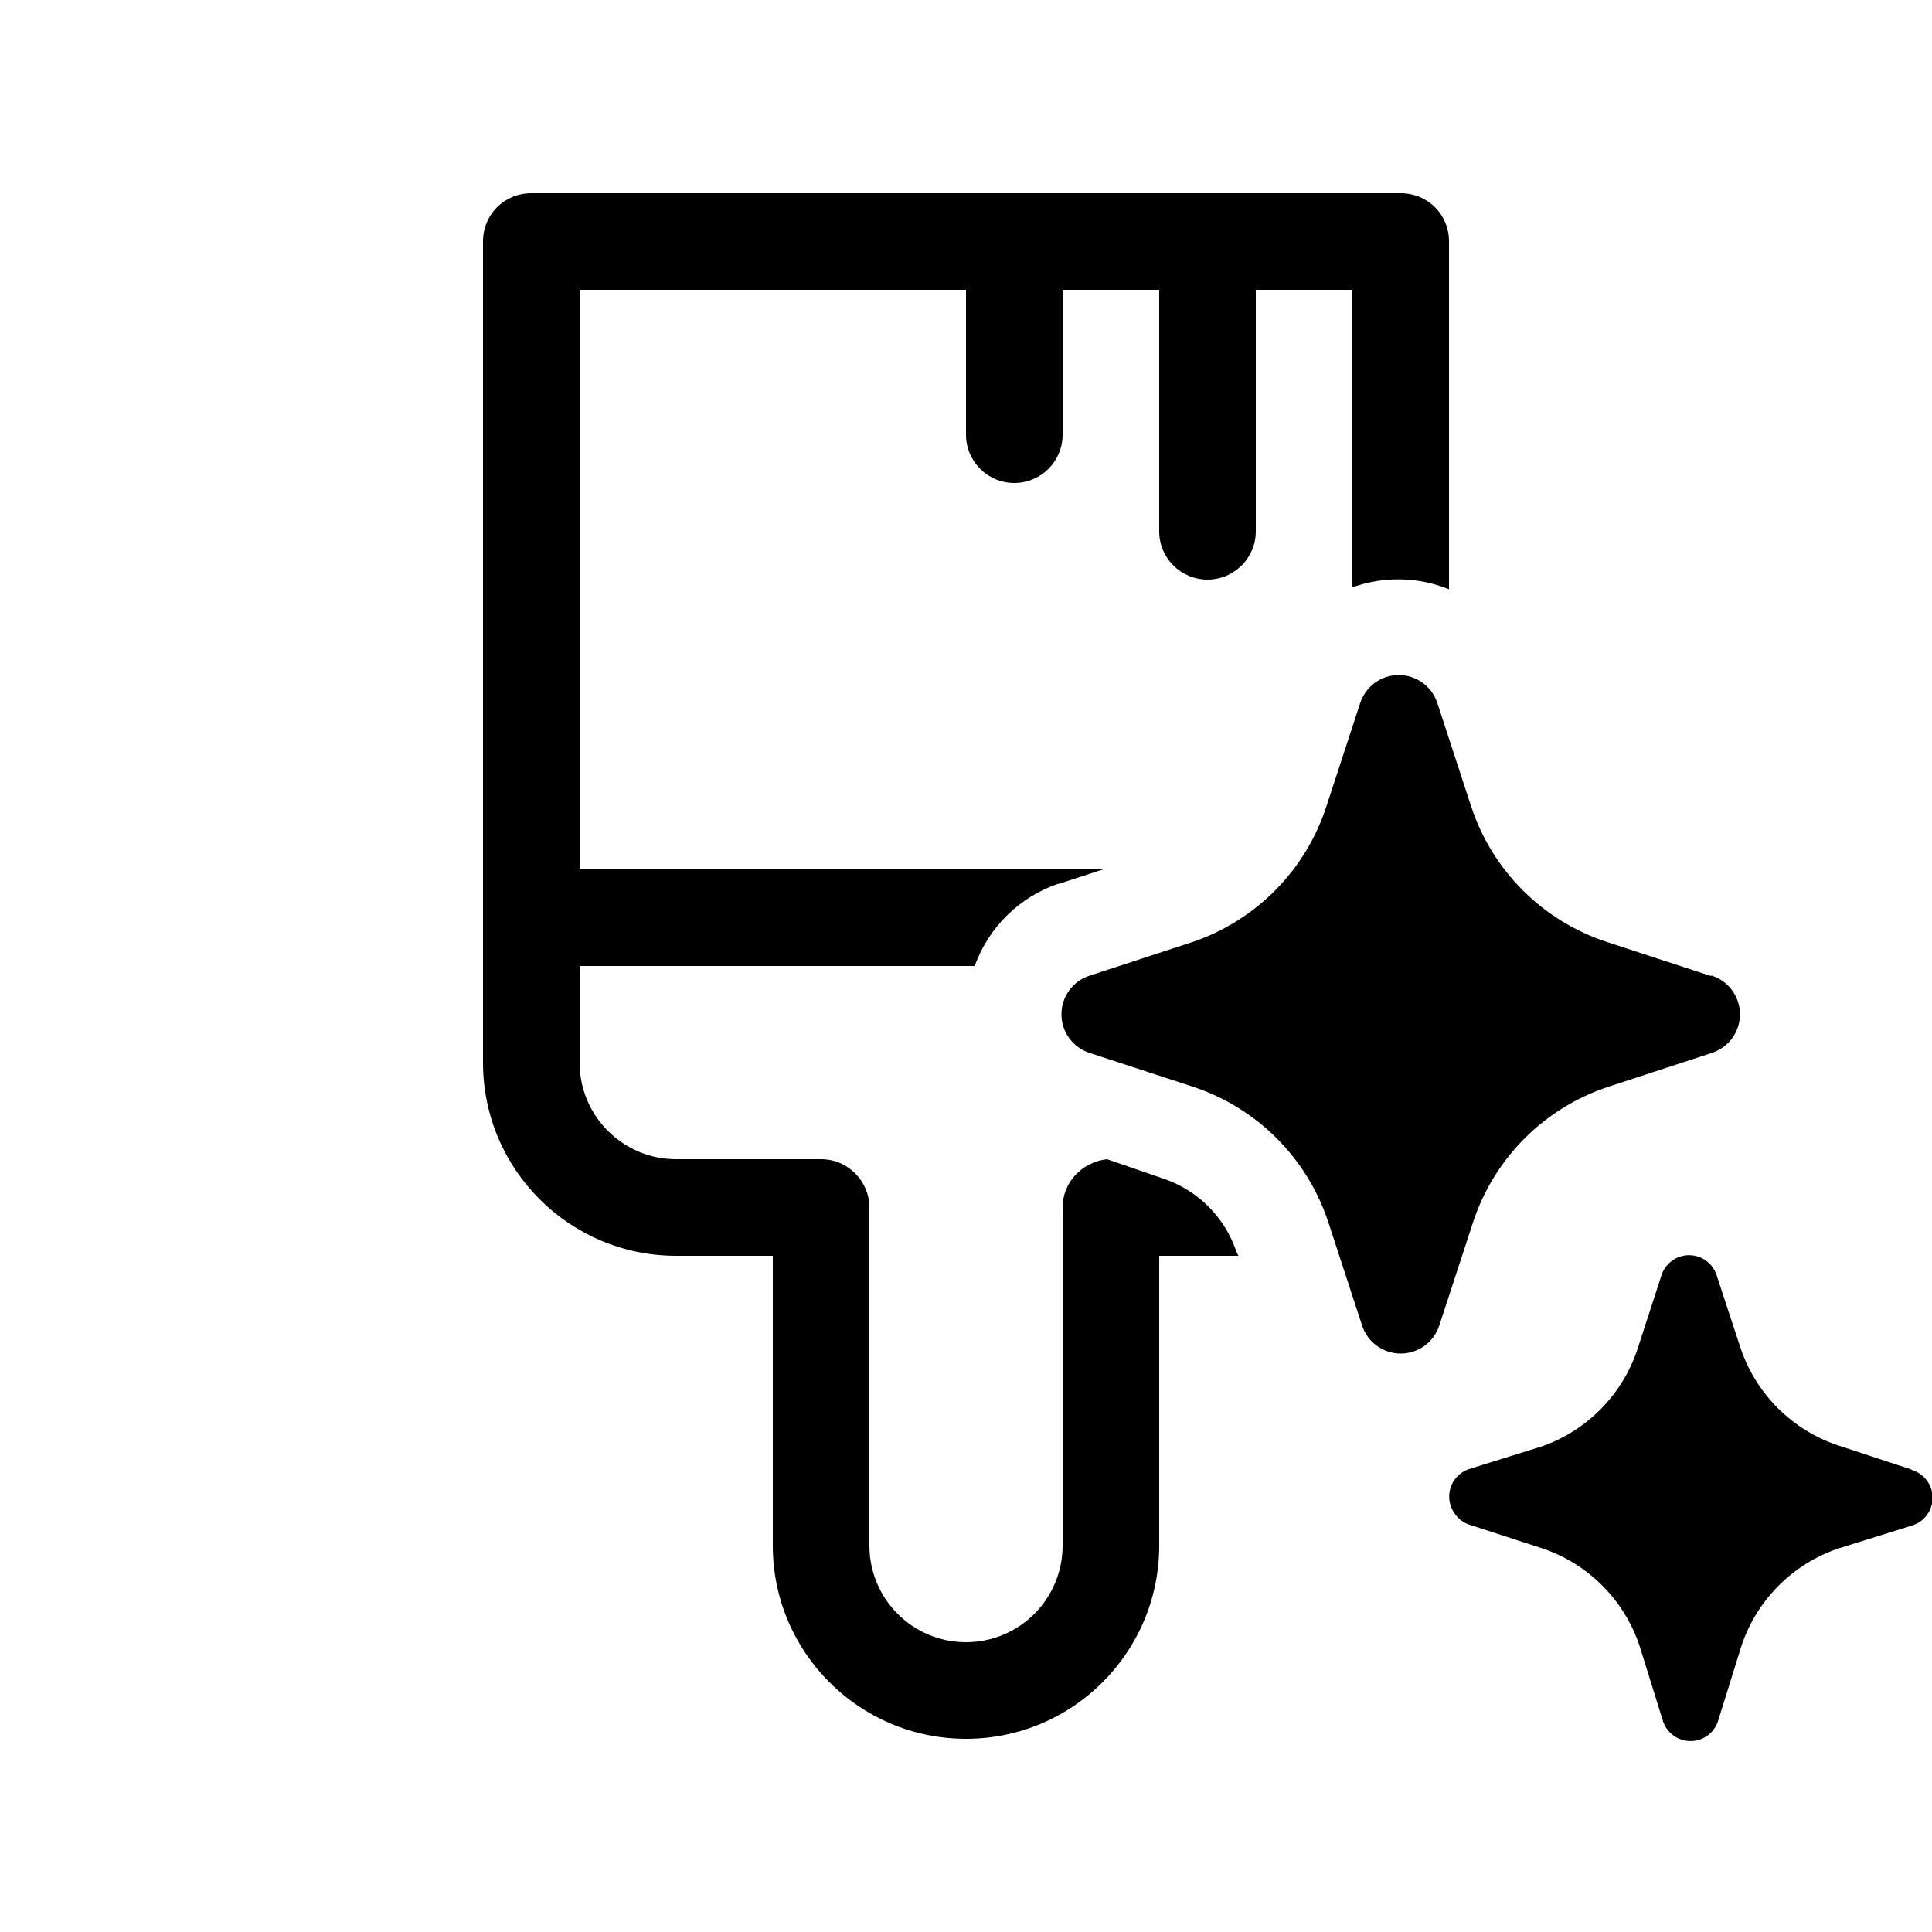
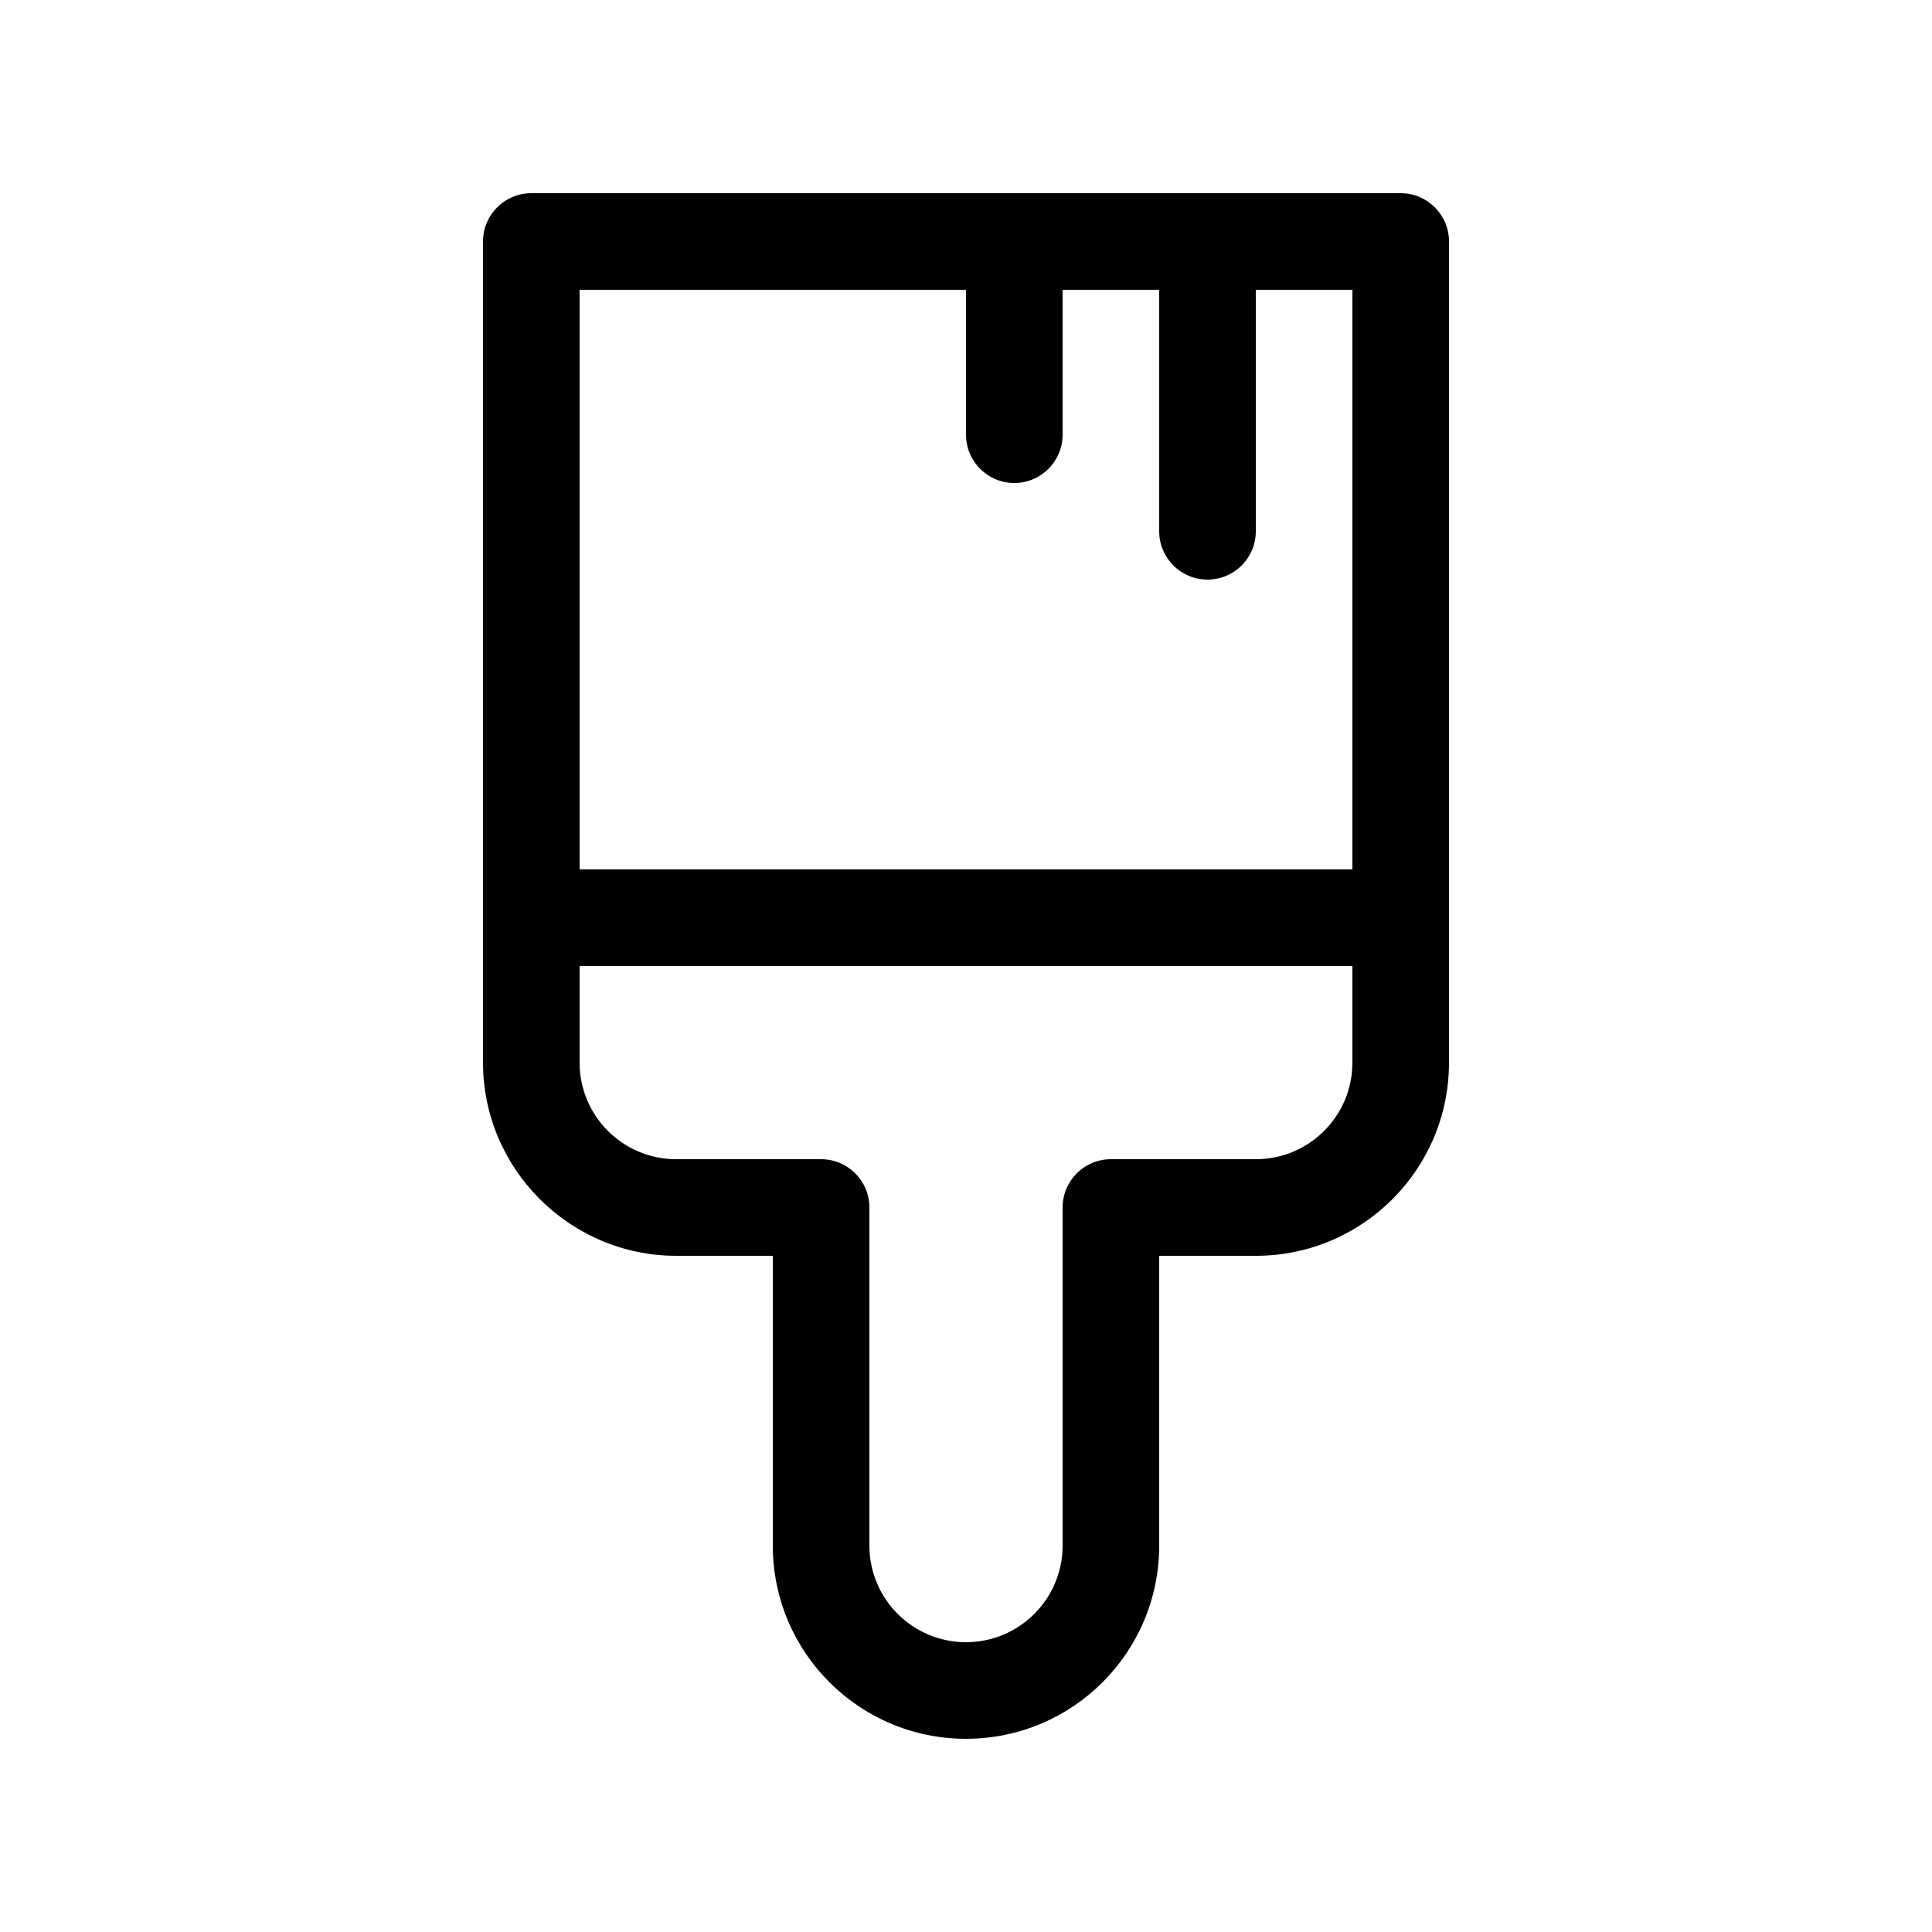
<svg xmlns="http://www.w3.org/2000/svg" width="20" height="20" viewBox="0 0 20 20">
-   <path d="m14.88 7.28.35 1.07a2.2 2.2 0 0 0 1.4 1.4l1.07.35h.02a.42.42 0 0 1 0 .8l-1.07.35a2.2 2.2 0 0 0-1.4 1.4l-.35 1.07a.42.42 0 0 1-.8 0l-.35-1.07a2.2 2.2 0 0 0-1.4-1.4l-1.07-.35a.42.42 0 0 1 0-.8l1.07-.35a2.2 2.2 0 0 0 1.38-1.4l.35-1.07a.42.42 0 0 1 .8 0m4.9 7.93-.76-.25a1.6 1.6 0 0 1-1-1l-.25-.76a.3.3 0 0 0-.57 0l-.25.77a1.6 1.6 0 0 1-.98 1l-.77.24a.3.3 0 0 0-.14.46.3.3 0 0 0 .14.11l.77.25a1.6 1.6 0 0 1 1 1l.24.77a.3.3 0 0 0 .58 0l.24-.77a1.6 1.6 0 0 1 1-1l.77-.24a.3.3 0 0 0 0-.57zM5 2.5c0-.28.22-.5.5-.5h9c.28 0 .5.22.5.5v3.6a1.4 1.4 0 0 0-1-.02V3h-1v2.5a.5.5 0 0 1-1 0V3h-1v1.5a.5.5 0 0 1-1 0V3H6v6h5.42l-.46.15h-.01a1.4 1.4 0 0 0-.86.85H6v1a1 1 0 0 0 1 1h1.5c.28 0 .5.23.5.5V16a1 1 0 1 0 2 0v-3.5c0-.26.2-.47.46-.5l.58.2a1.2 1.2 0 0 1 .76.76l.02.04H12v3a2 2 0 1 1-4 0v-3H7a2 2 0 0 1-2-2z" />
+   <path d="M5.5 2a.5.5 0 0 0-.5.5V11c0 1.1.9 2 2 2h1v3a2 2 0 1 0 4 0v-3h1a2 2 0 0 0 2-2V2.5a.5.5 0 0 0-.5-.5zm.5 8h8v1a1 1 0 0 1-1 1h-1.5a.5.5 0 0 0-.5.5V16a1 1 0 1 1-2 0v-3.5a.5.5 0 0 0-.5-.5H7a1 1 0 0 1-1-1zm8-1H6V3h4v1.5a.5.5 0 0 0 1 0V3h1v2.5a.5.5 0 0 0 1 0V3h1z" />
</svg>
